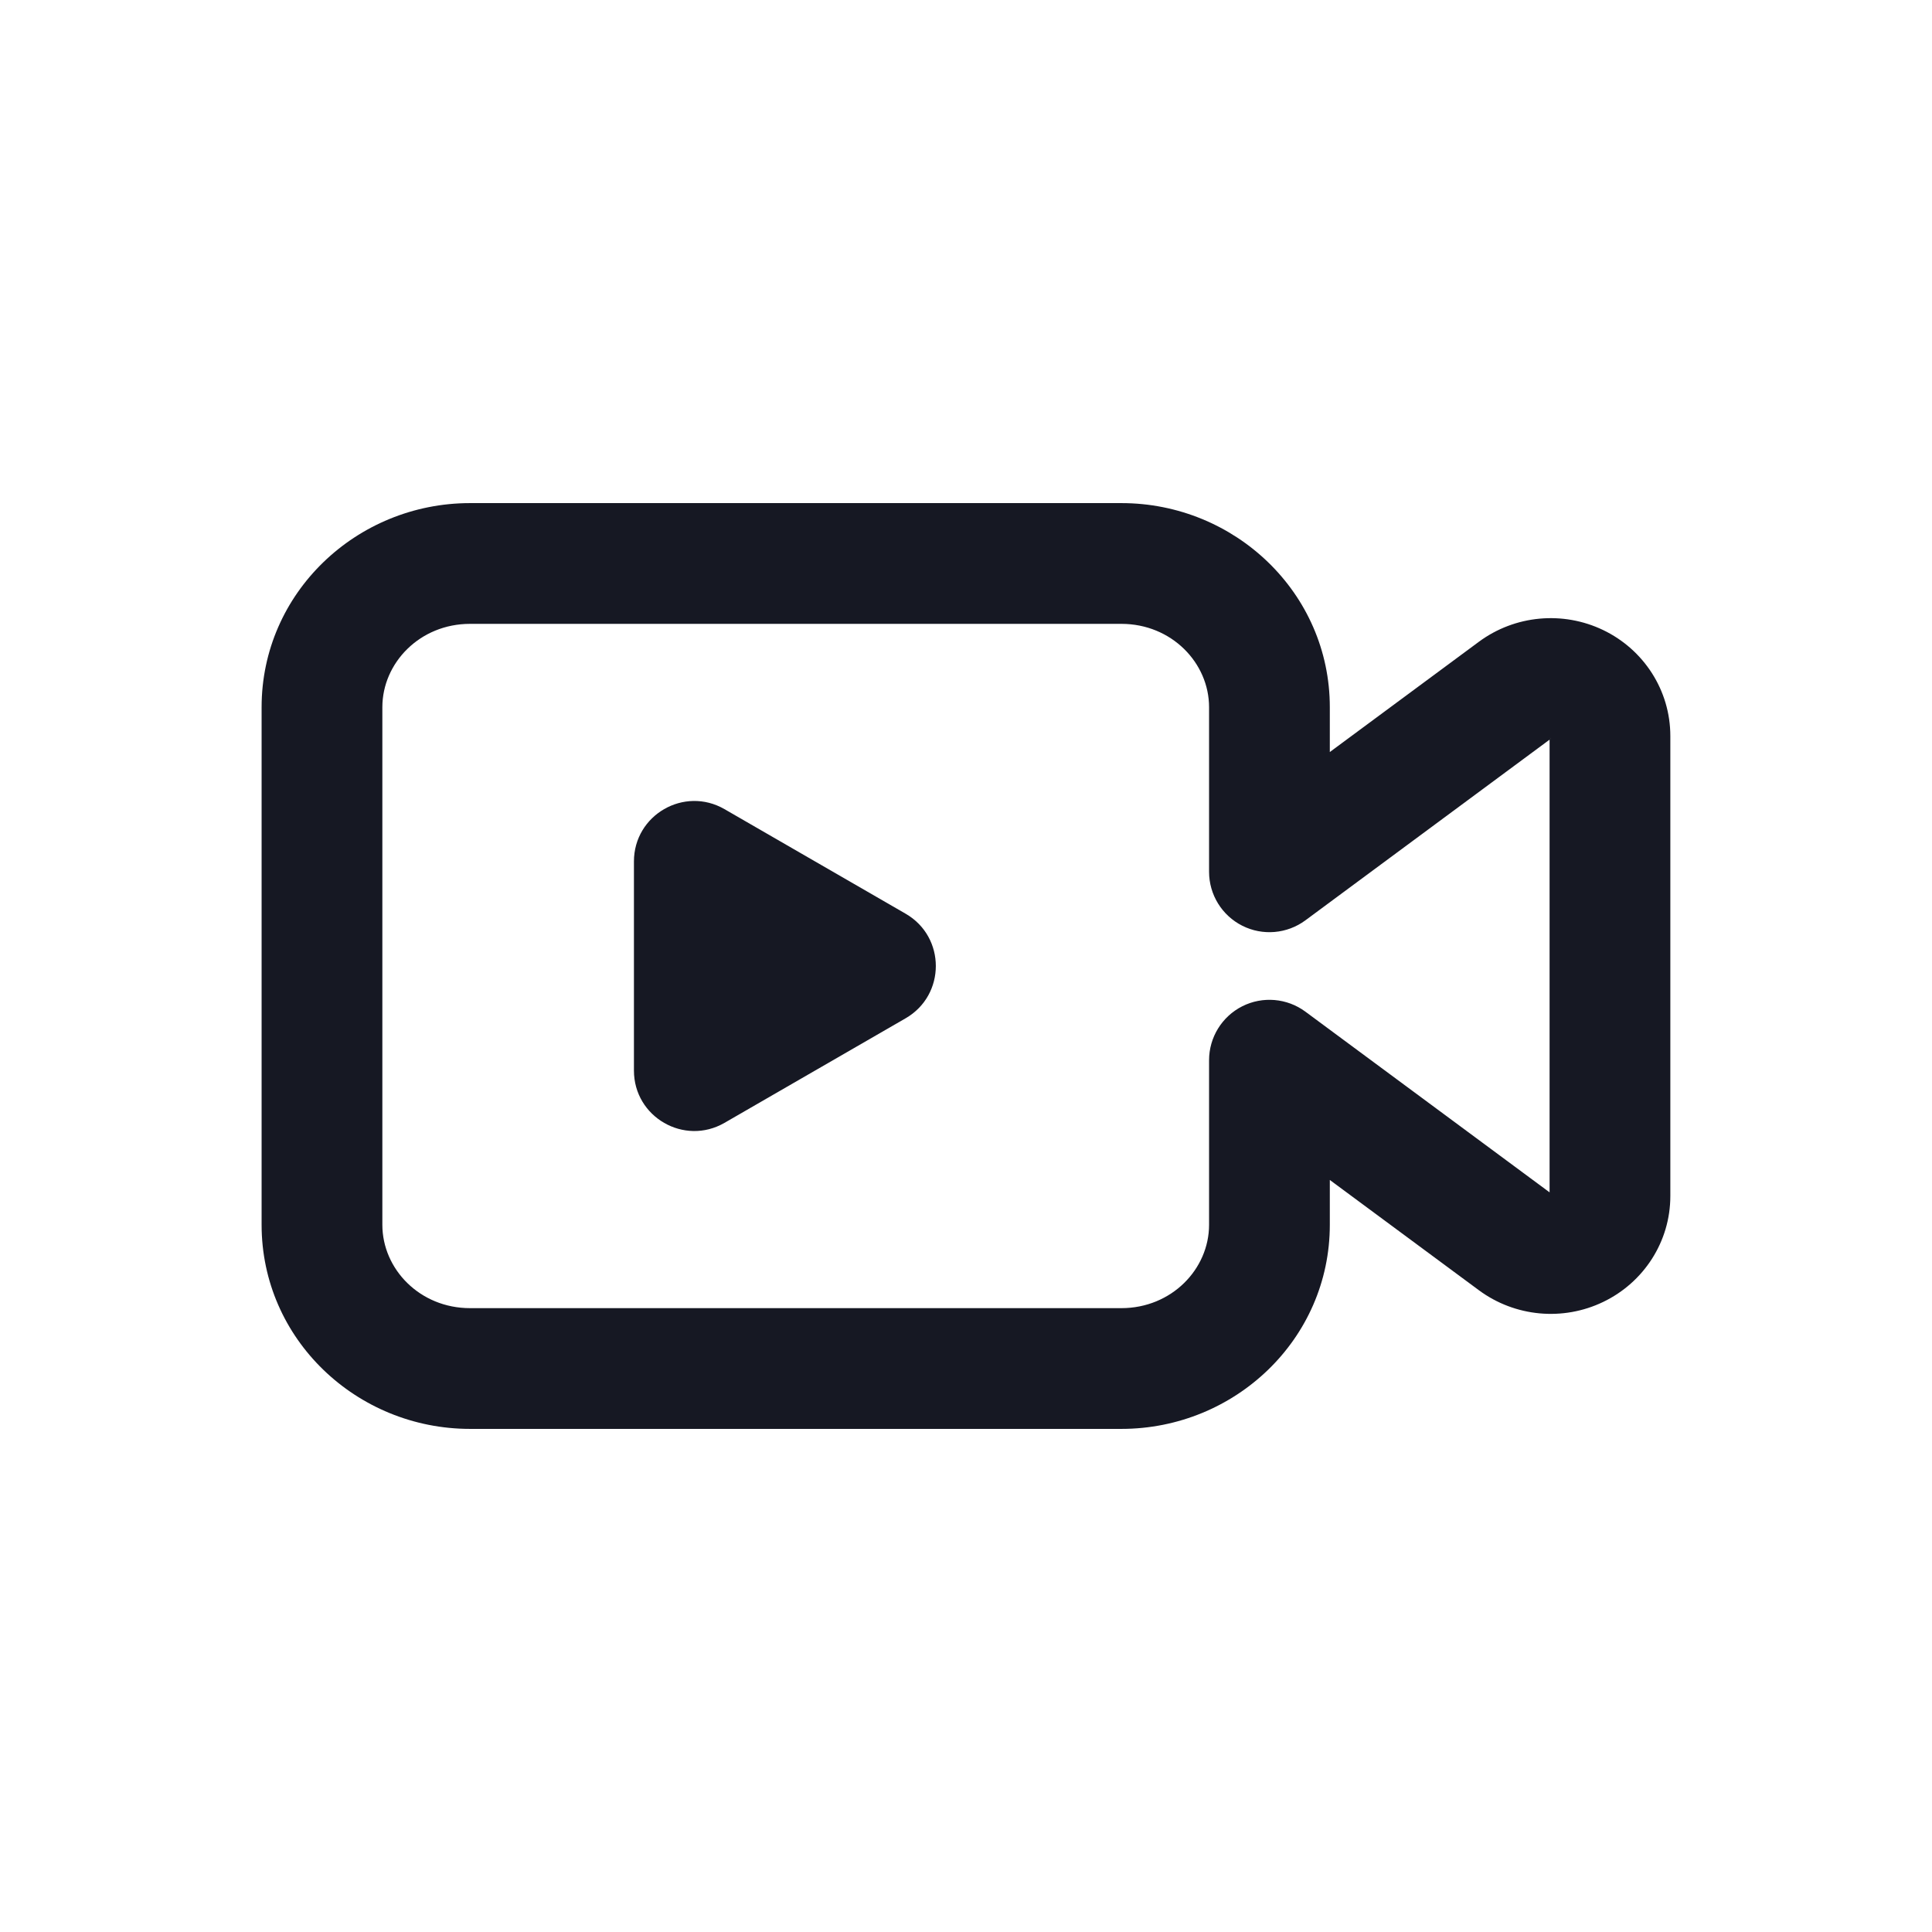
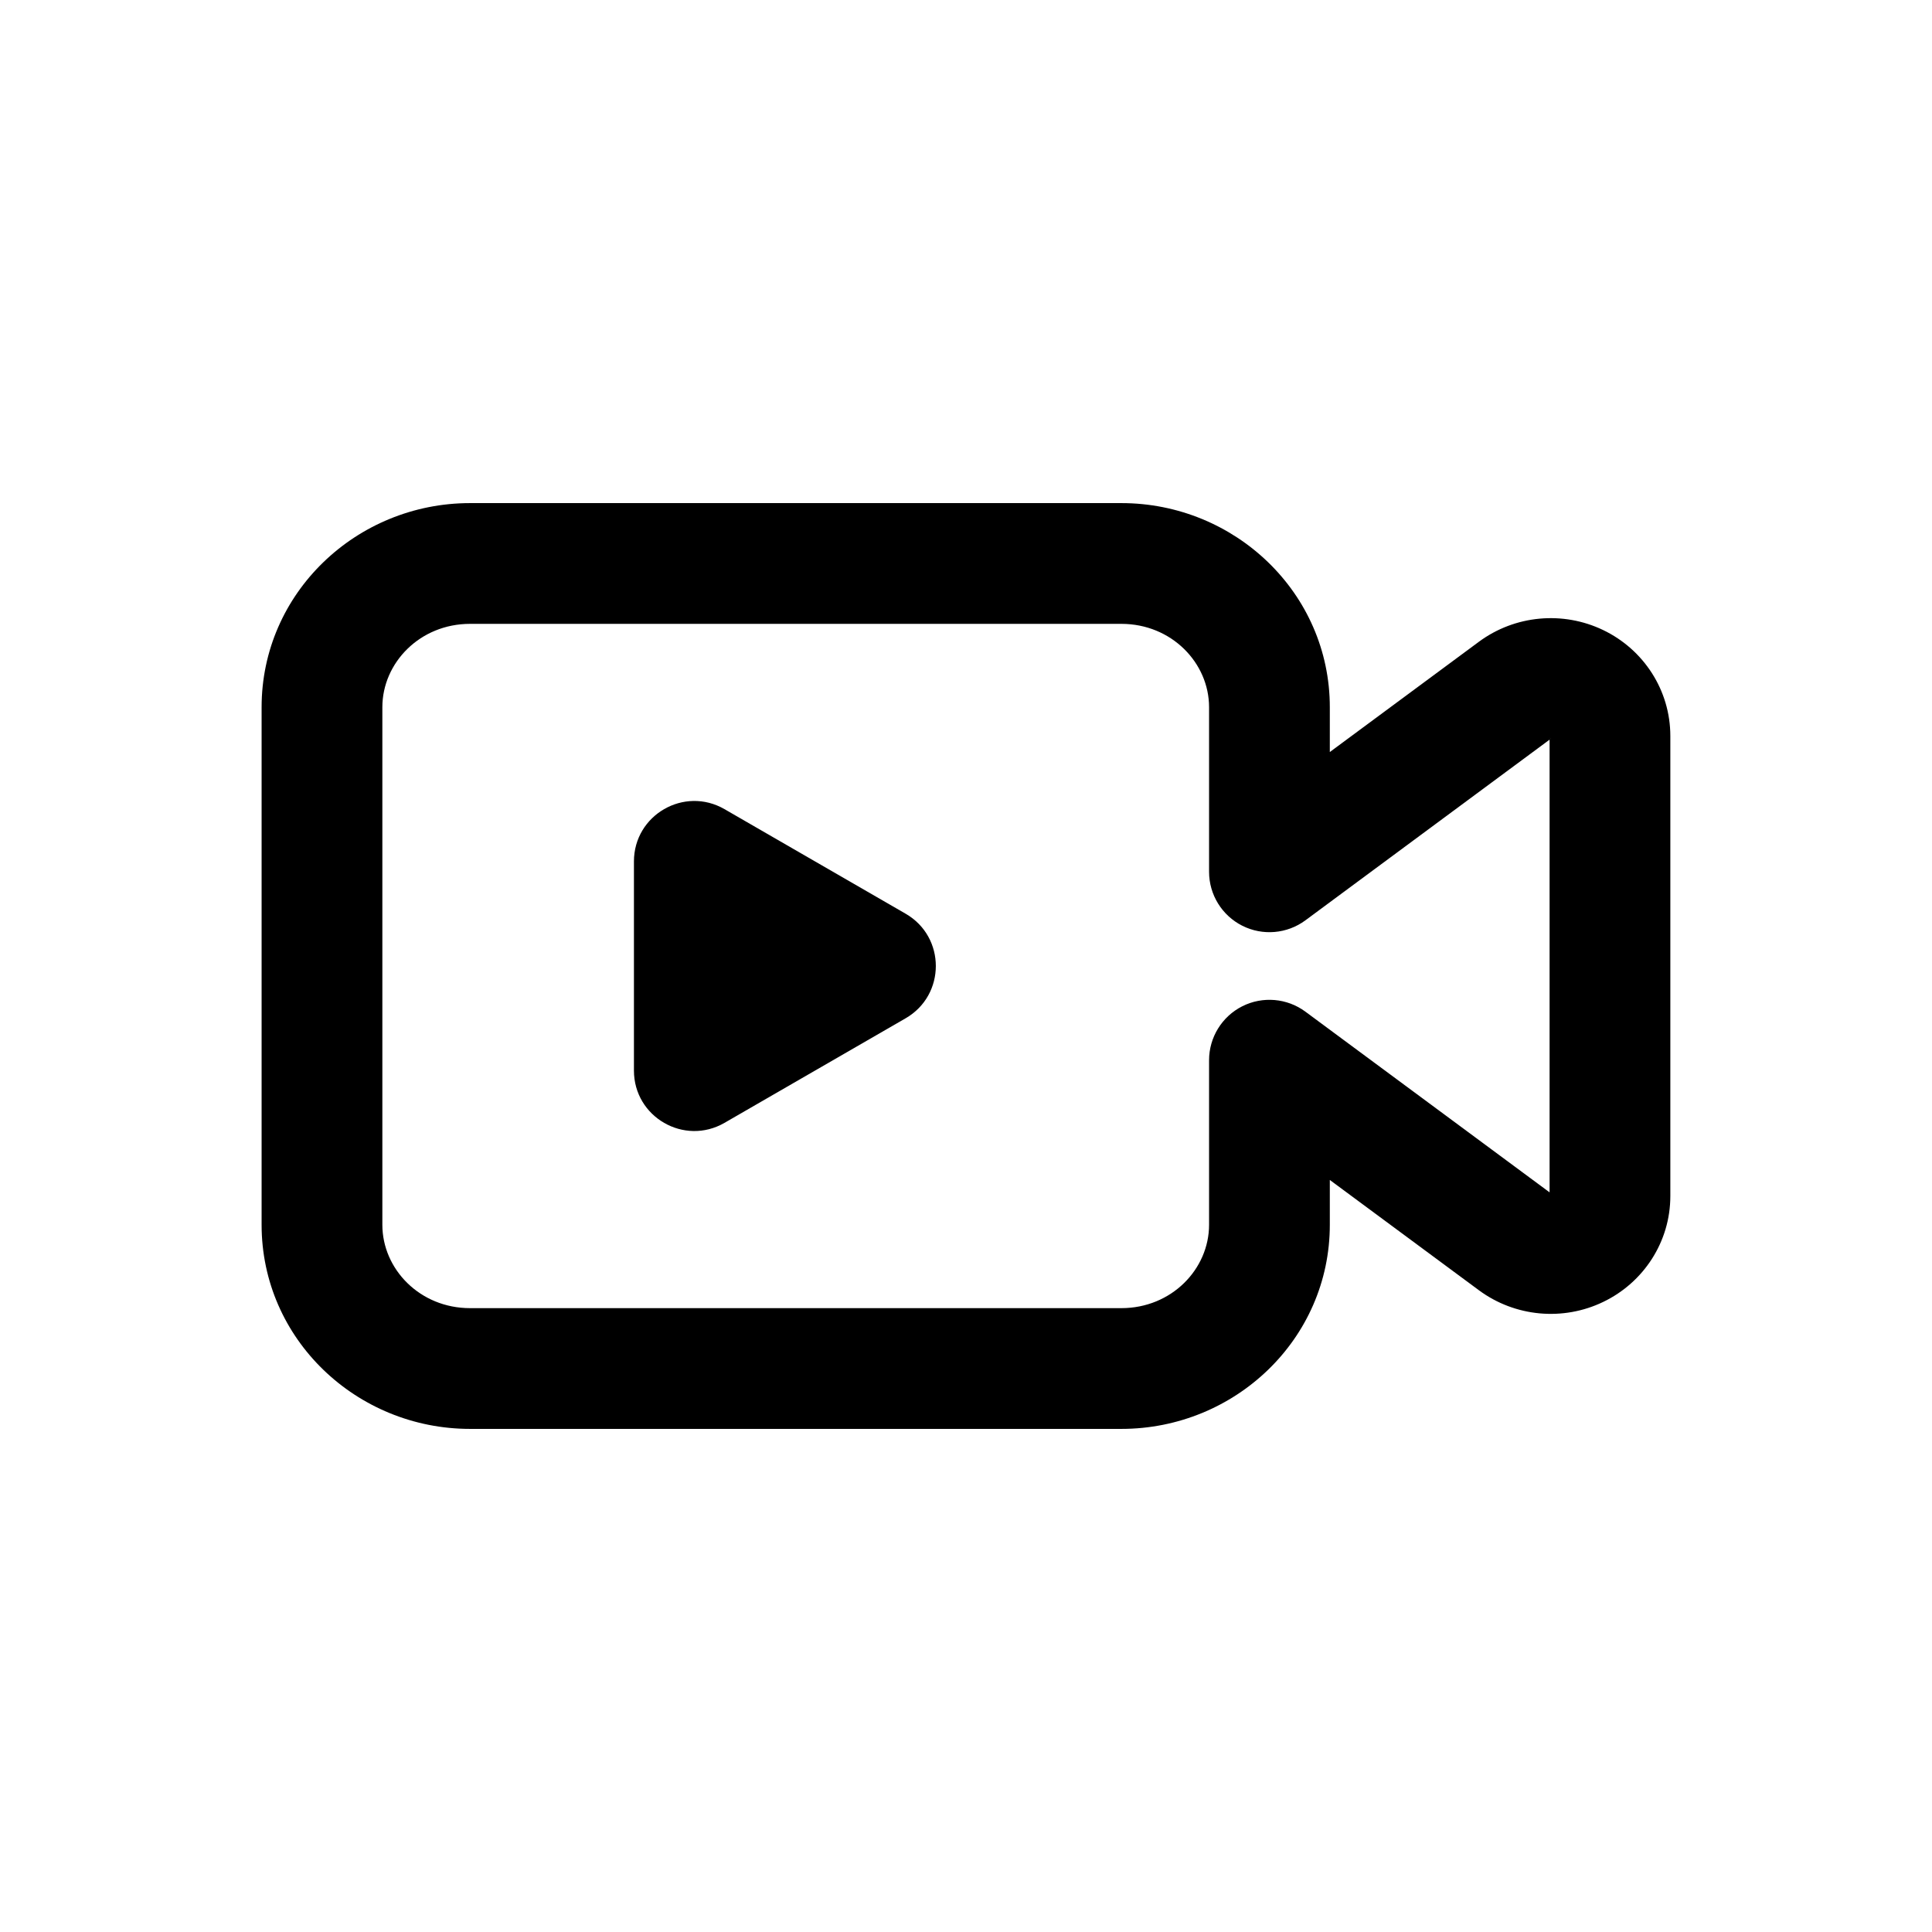
- <svg xmlns="http://www.w3.org/2000/svg" width="32" data-e2e="" height="32" viewBox="0 0 32 32" fill="rgba(22, 24, 35, 1)">
+ <svg xmlns="http://www.w3.org/2000/svg" width="32" data-e2e="" height="32" viewBox="0 0 32 32" fill="currentColor">
  <path fill-rule="evenodd" clip-rule="evenodd" d="M7.785 10.333C6.955 10.333 6.333 10.979 6.333 11.714V20.286C6.333 21.021 6.955 21.667 7.785 21.667H18.574C19.404 21.667 20.026 21.021 20.026 20.286V17.56C20.026 17.183 20.239 16.837 20.576 16.667C20.913 16.497 21.318 16.532 21.621 16.756L25.666 19.749V12.251L21.621 15.244C21.318 15.468 20.913 15.503 20.576 15.333C20.239 15.163 20.026 14.818 20.026 14.44V11.714C20.026 10.979 19.404 10.333 18.574 10.333H7.785ZM25.686 12.237C25.683 12.239 25.684 12.238 25.684 12.238L25.686 12.237ZM25.672 12.218C25.673 12.221 25.675 12.224 25.676 12.227C25.68 12.232 25.683 12.236 25.686 12.237L25.687 12.238C25.687 12.238 25.686 12.238 25.684 12.238M4.333 11.714C4.333 9.82 5.907 8.333 7.785 8.333H18.574C20.453 8.333 22.026 9.82 22.026 11.714V12.456L24.496 10.629C25.093 10.188 25.888 10.116 26.554 10.436C27.224 10.758 27.666 11.432 27.666 12.191V19.81C27.666 20.568 27.224 21.242 26.554 21.564C25.888 21.885 25.093 21.812 24.496 21.371L22.026 19.544V20.286C22.026 22.181 20.453 23.667 18.574 23.667H7.785C5.907 23.667 4.333 22.181 4.333 20.286V11.714Z">
    </path>
  <path d="M15 15.134C15.667 15.519 15.667 16.481 15 16.866L12 18.598C11.333 18.983 10.5 18.502 10.5 17.732L10.5 14.268C10.5 13.498 11.333 13.017 12 13.402L15 15.134Z">
    </path>
</svg>
